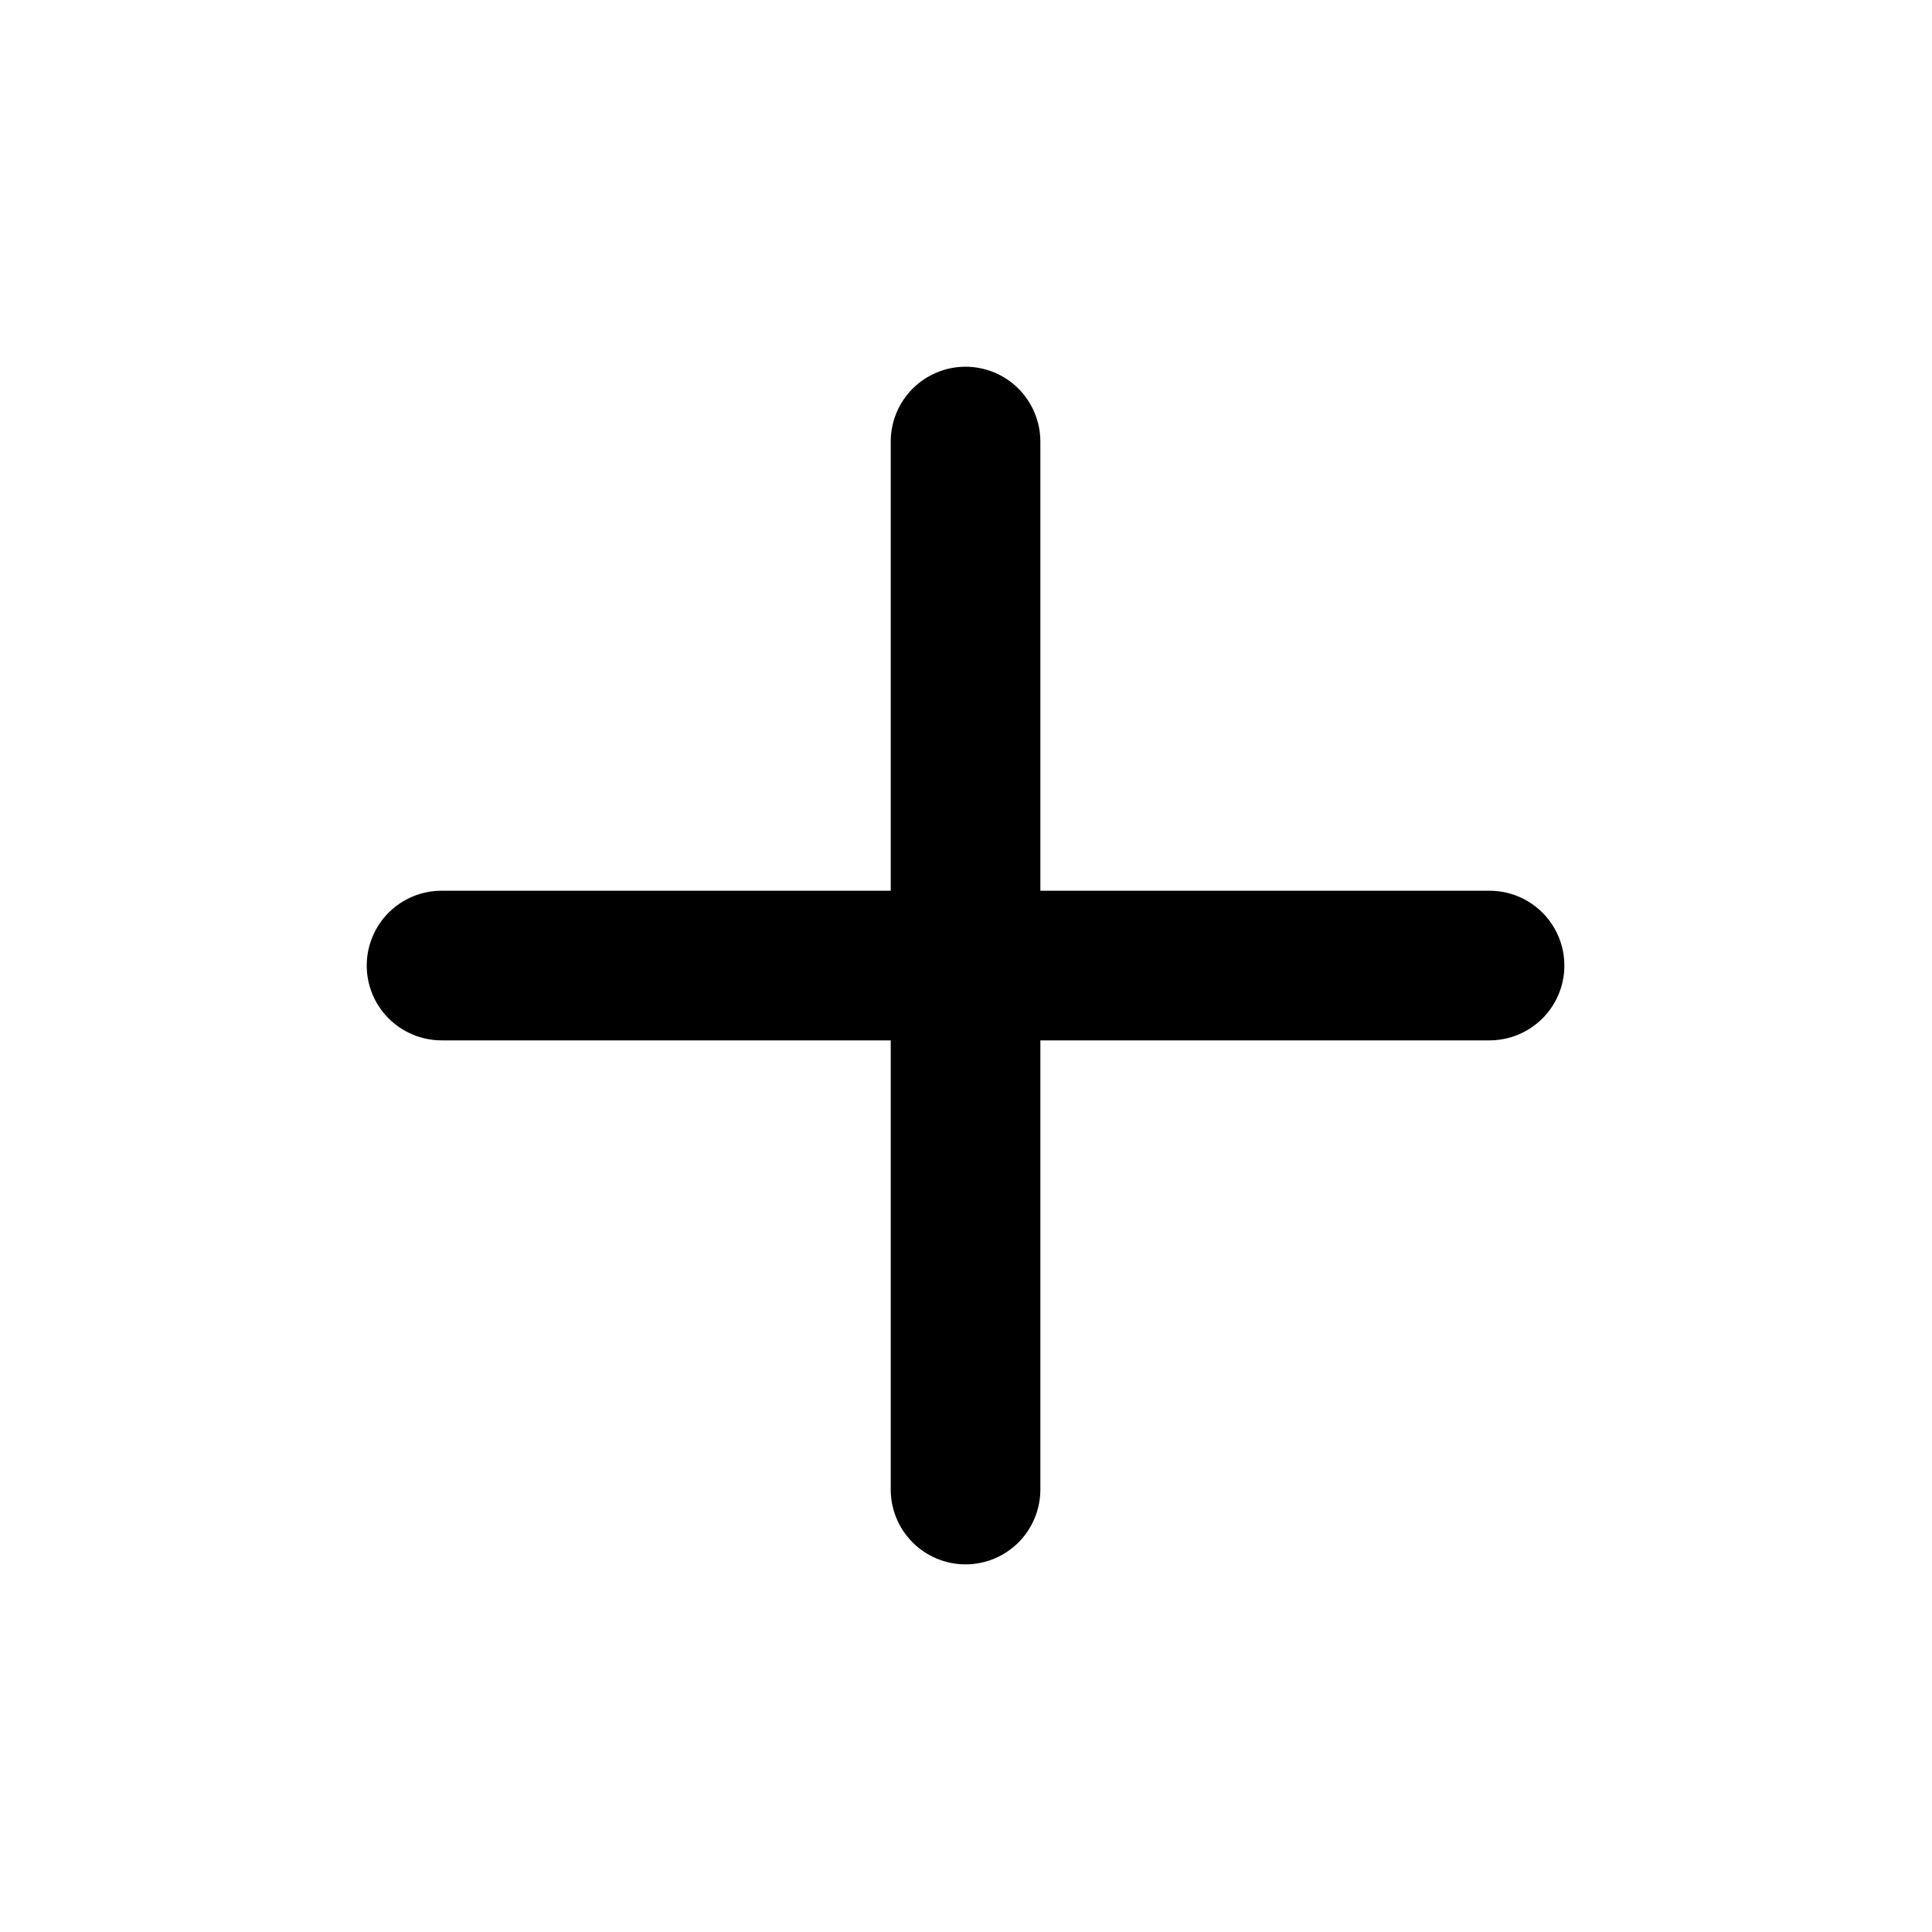
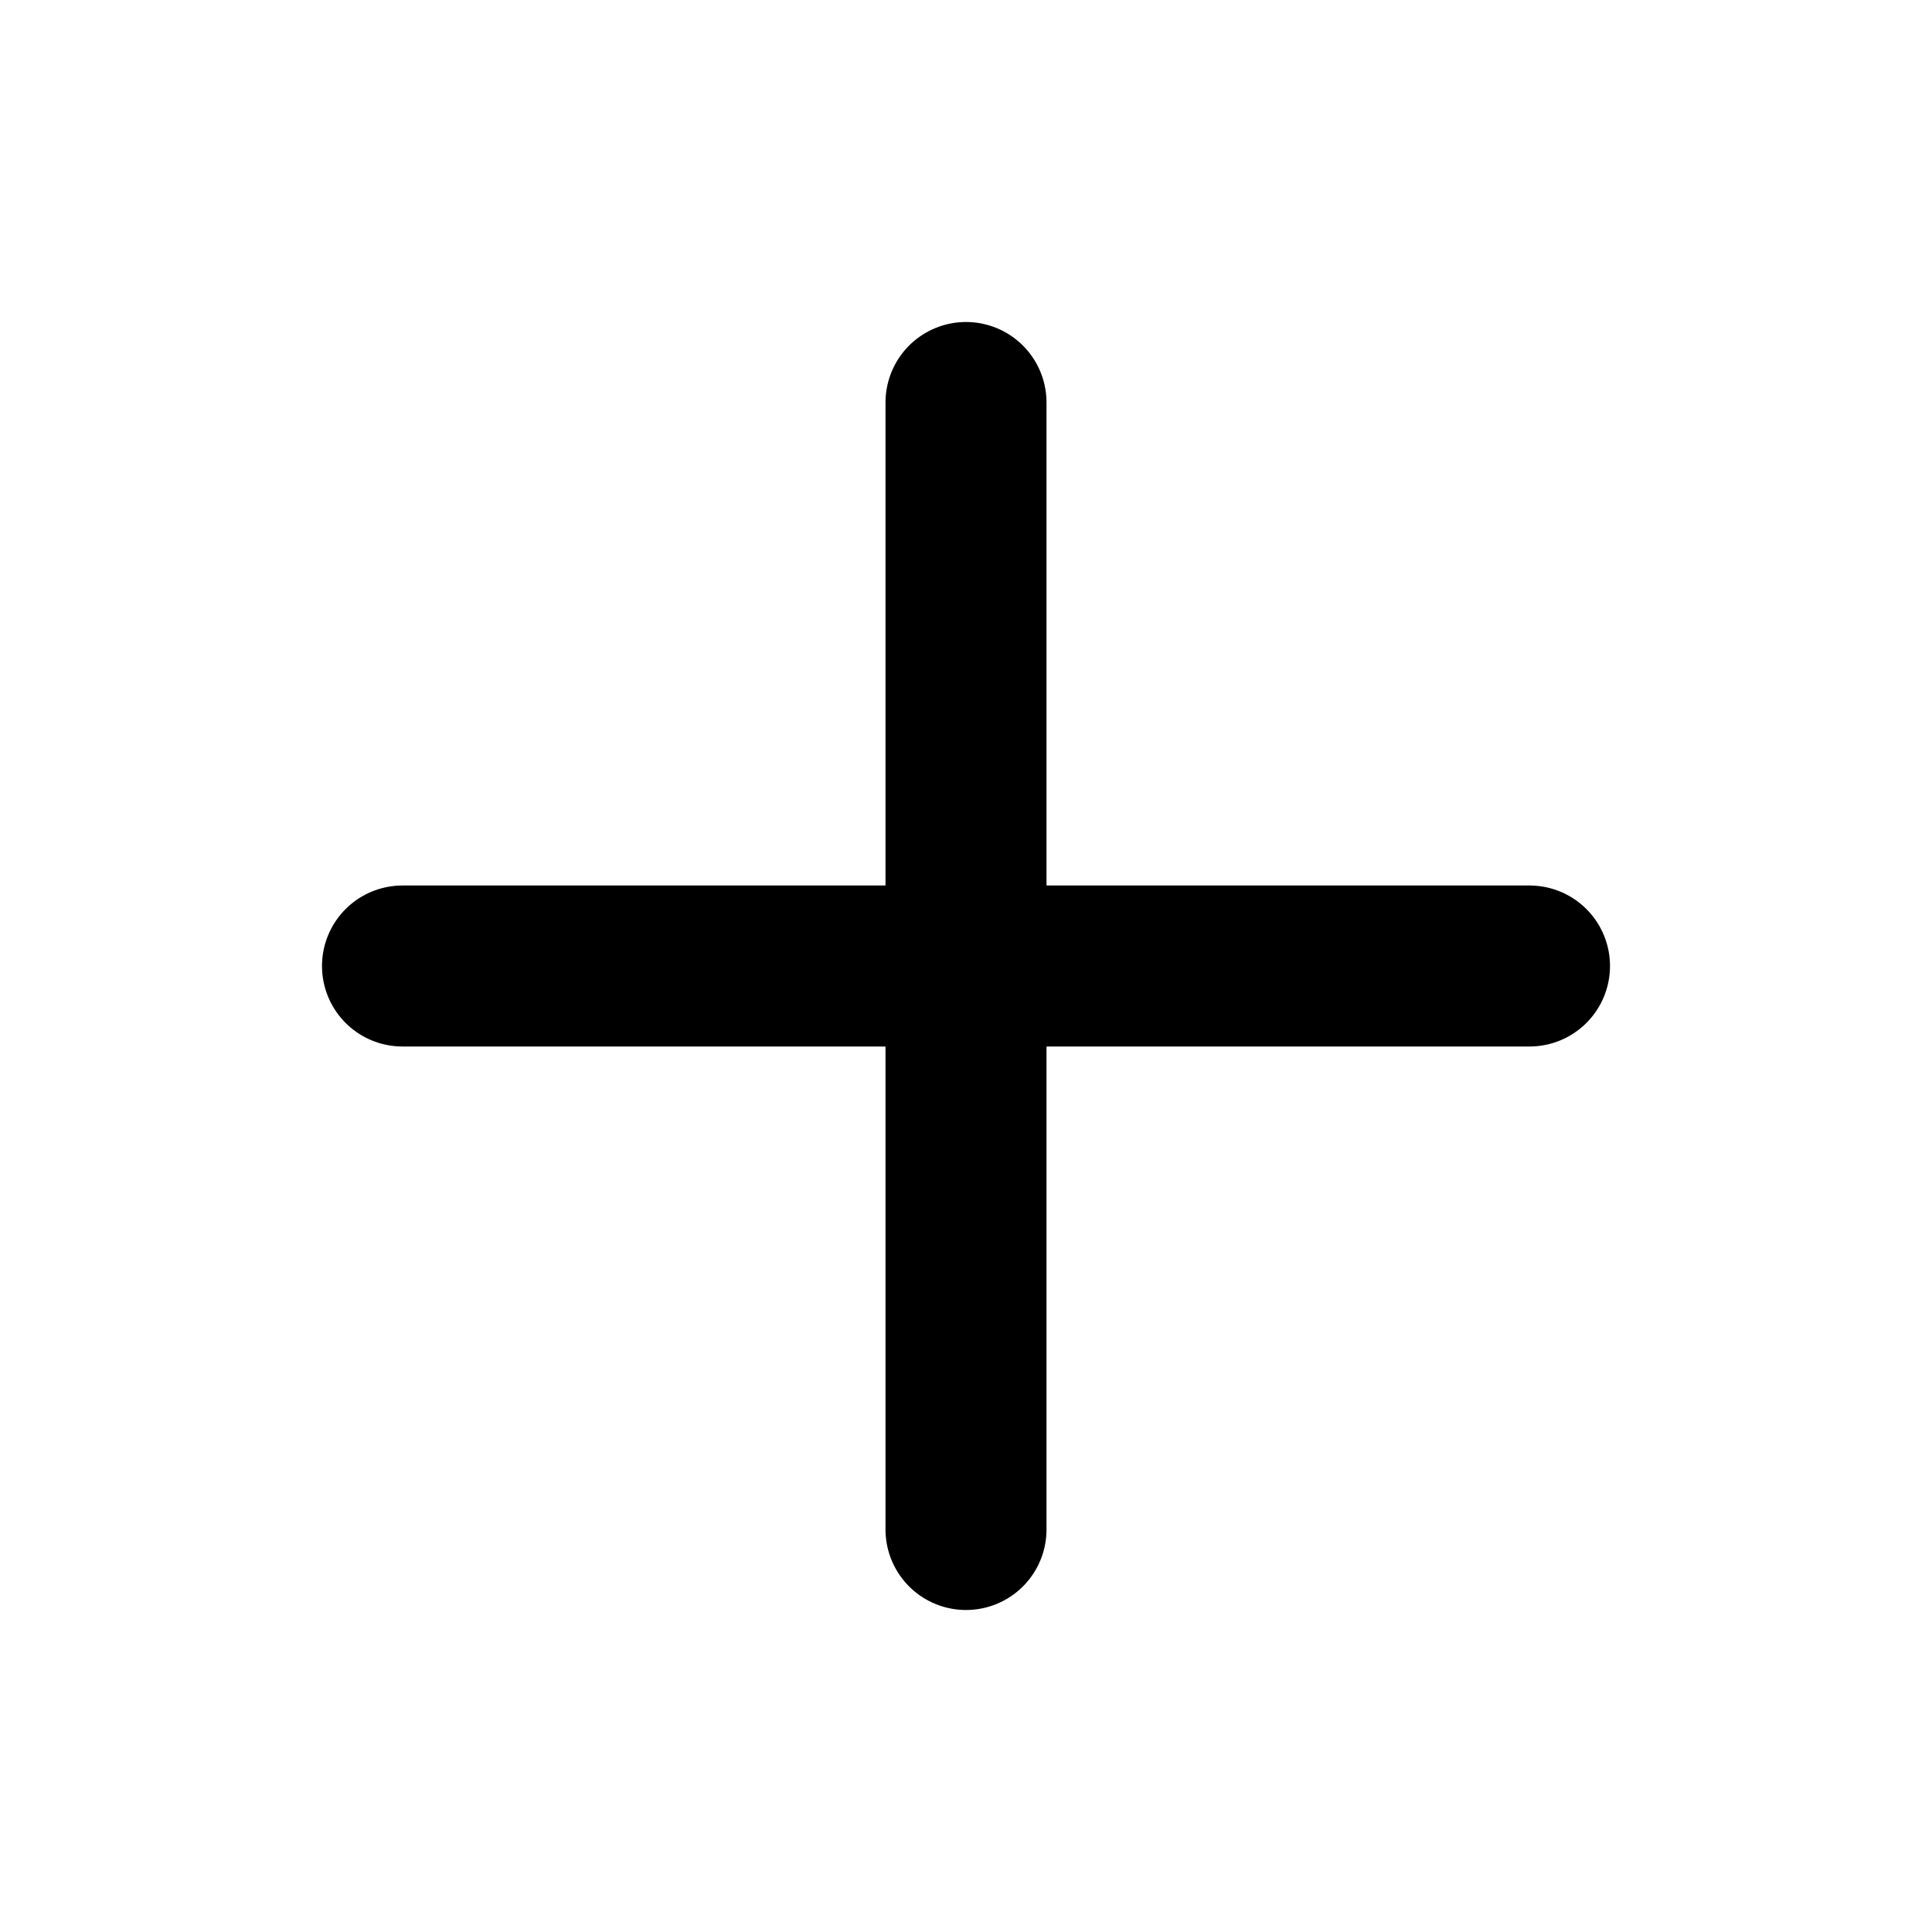
- <svg xmlns="http://www.w3.org/2000/svg" viewBox="-0.75 -0.75 21.51 21.51" fill="none">
-   <g>
-     <path d="M15.833 9.167H10.833V4.167C10.833 3.946 10.745 3.734 10.589 3.577C10.433 3.421 10.221 3.333 10 3.333C9.779 3.333 9.567 3.421 9.411 3.577C9.254 3.734 9.167 3.946 9.167 4.167V9.167H4.167C3.946 9.167 3.734 9.254 3.577 9.411C3.421 9.567 3.333 9.779 3.333 10C3.333 10.221 3.421 10.433 3.577 10.589C3.734 10.745 3.946 10.833 4.167 10.833H9.167V15.833C9.167 16.054 9.254 16.266 9.411 16.423C9.567 16.579 9.779 16.667 10 16.667C10.221 16.667 10.433 16.579 10.589 16.423C10.745 16.266 10.833 16.054 10.833 15.833V10.833H15.833C16.054 10.833 16.266 10.745 16.423 10.589C16.579 10.433 16.667 10.221 16.667 10C16.667 9.779 16.579 9.567 16.423 9.411C16.266 9.254 16.054 9.167 15.833 9.167Z" fill="currentColor" />
-   </g>
+ <svg xmlns="http://www.w3.org/2000/svg" viewBox="0 0 24 24" fill="none" stroke="currentColor" stroke-width="2" stroke-linecap="round" stroke-linejoin="round">
+   <path d="M12 5v14" />
+   <path d="M5 12h14" />
</svg>
